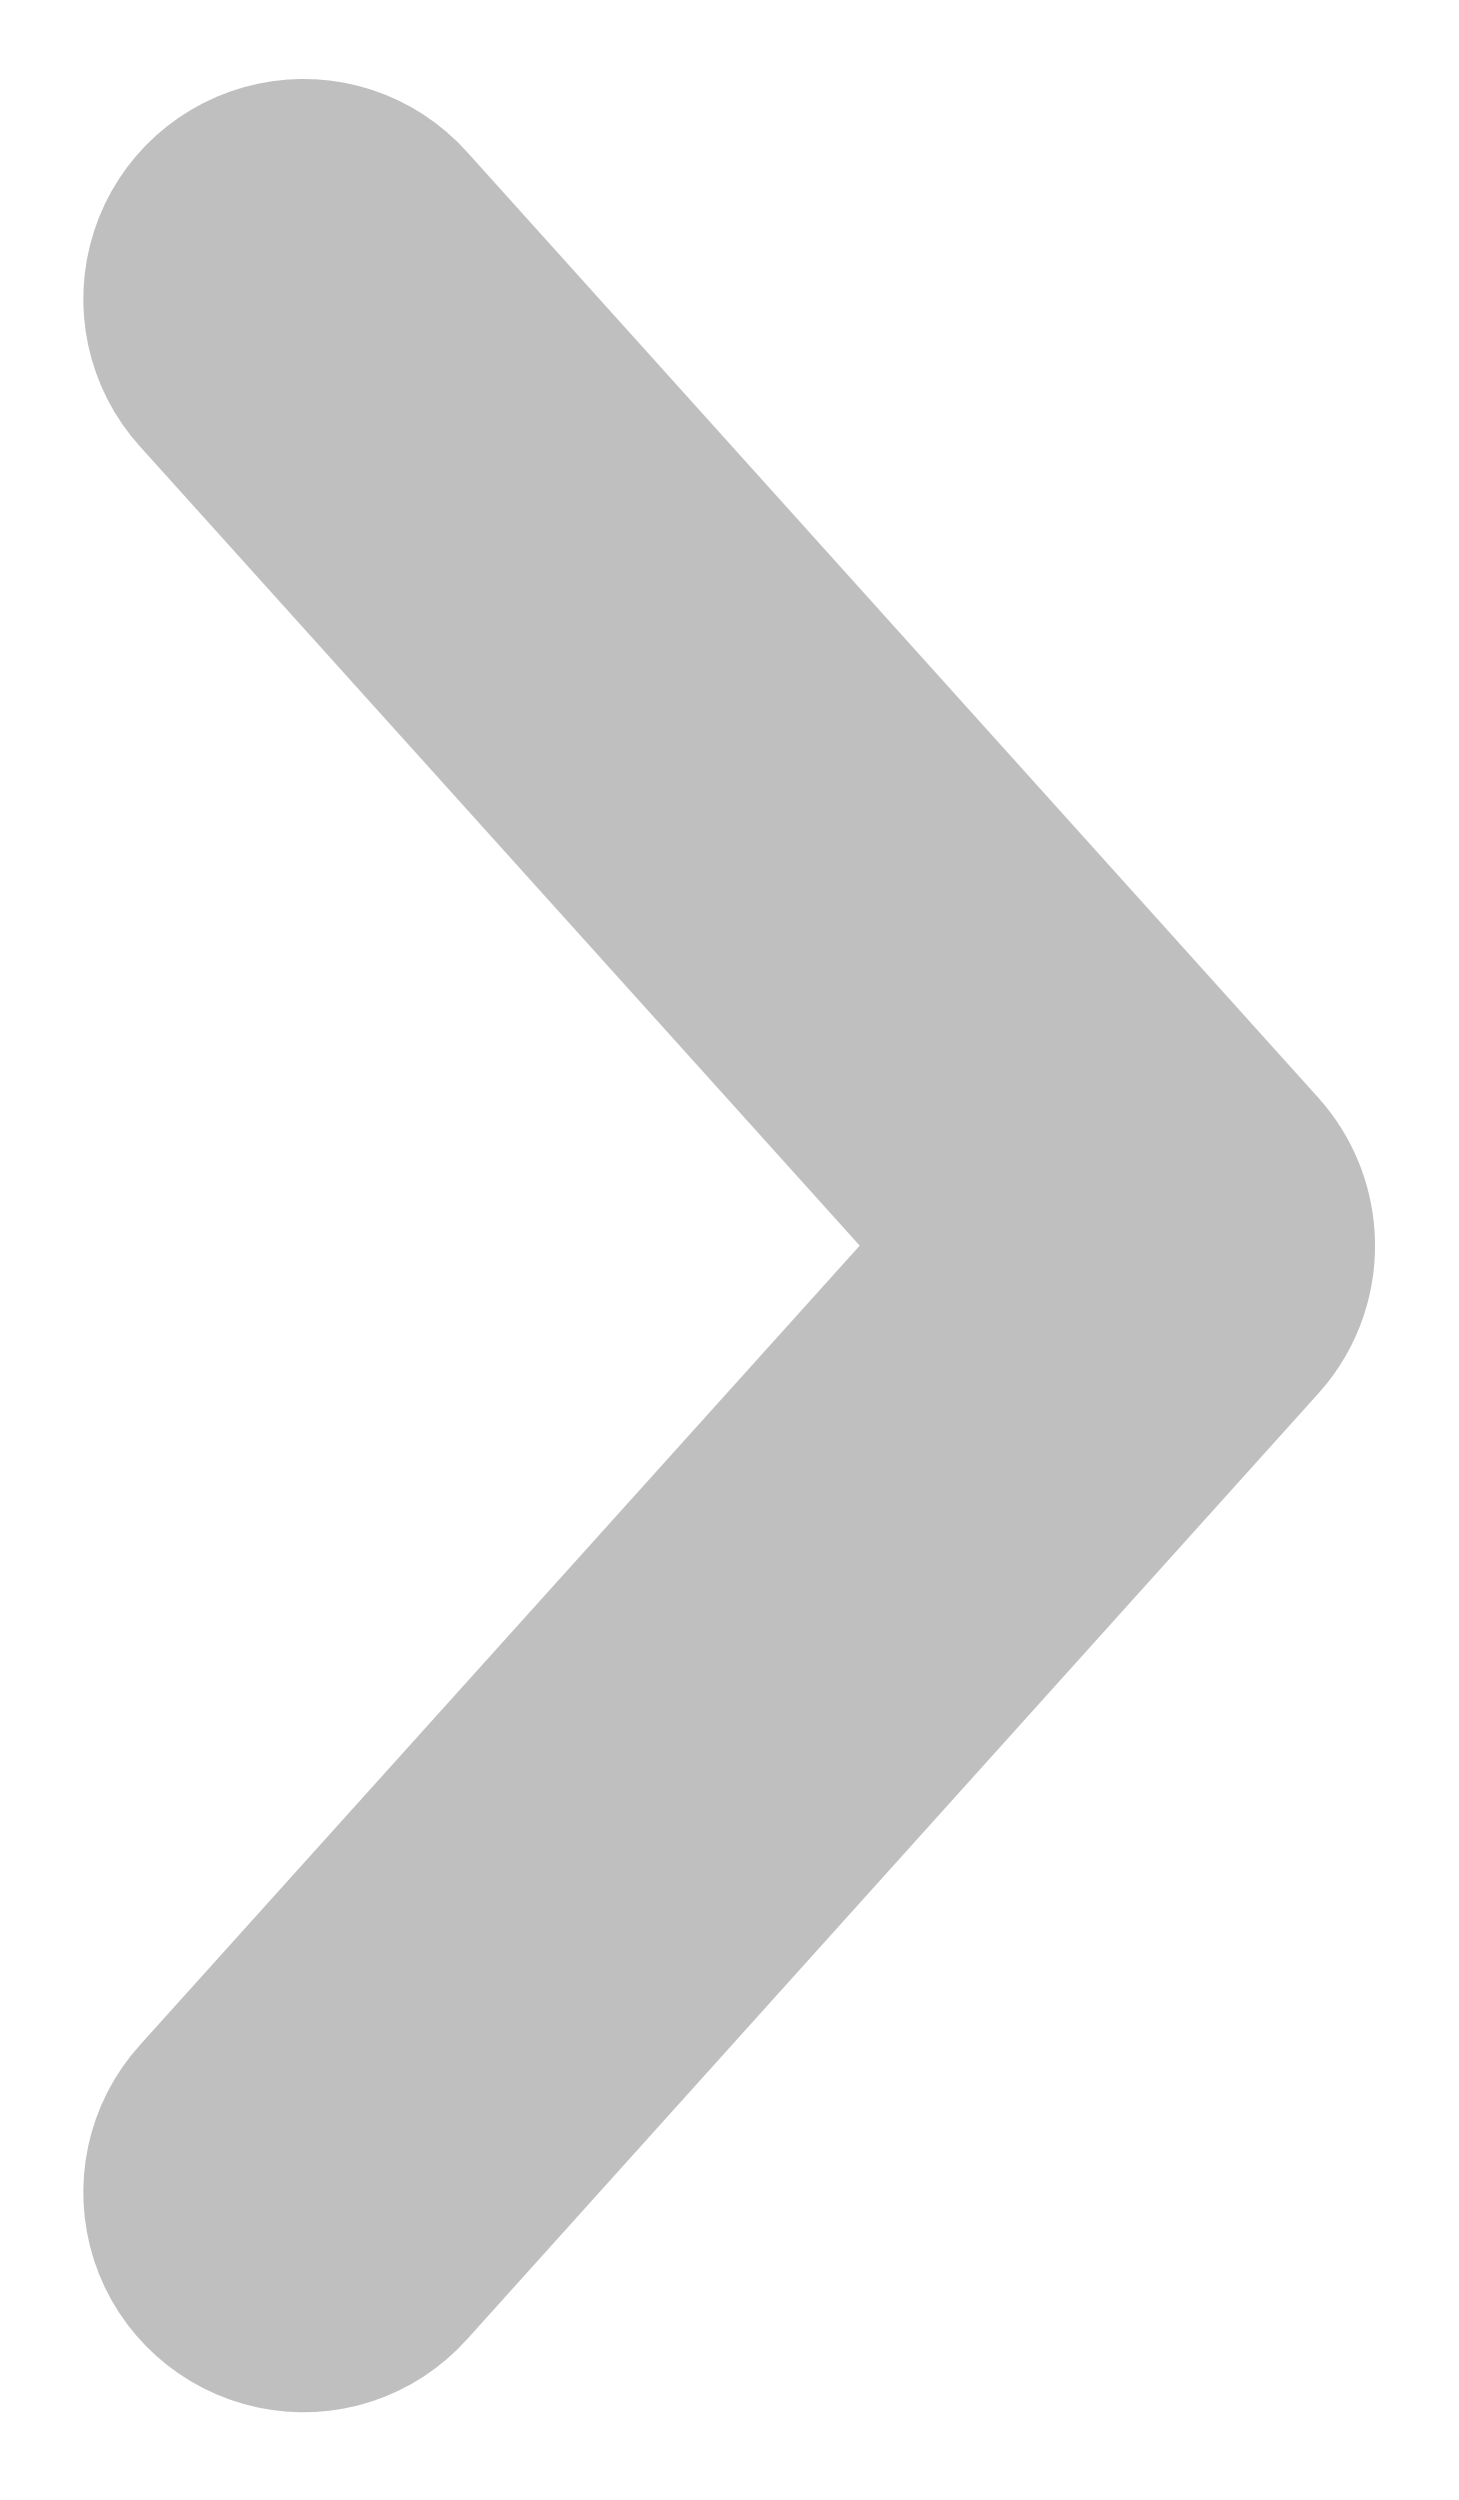
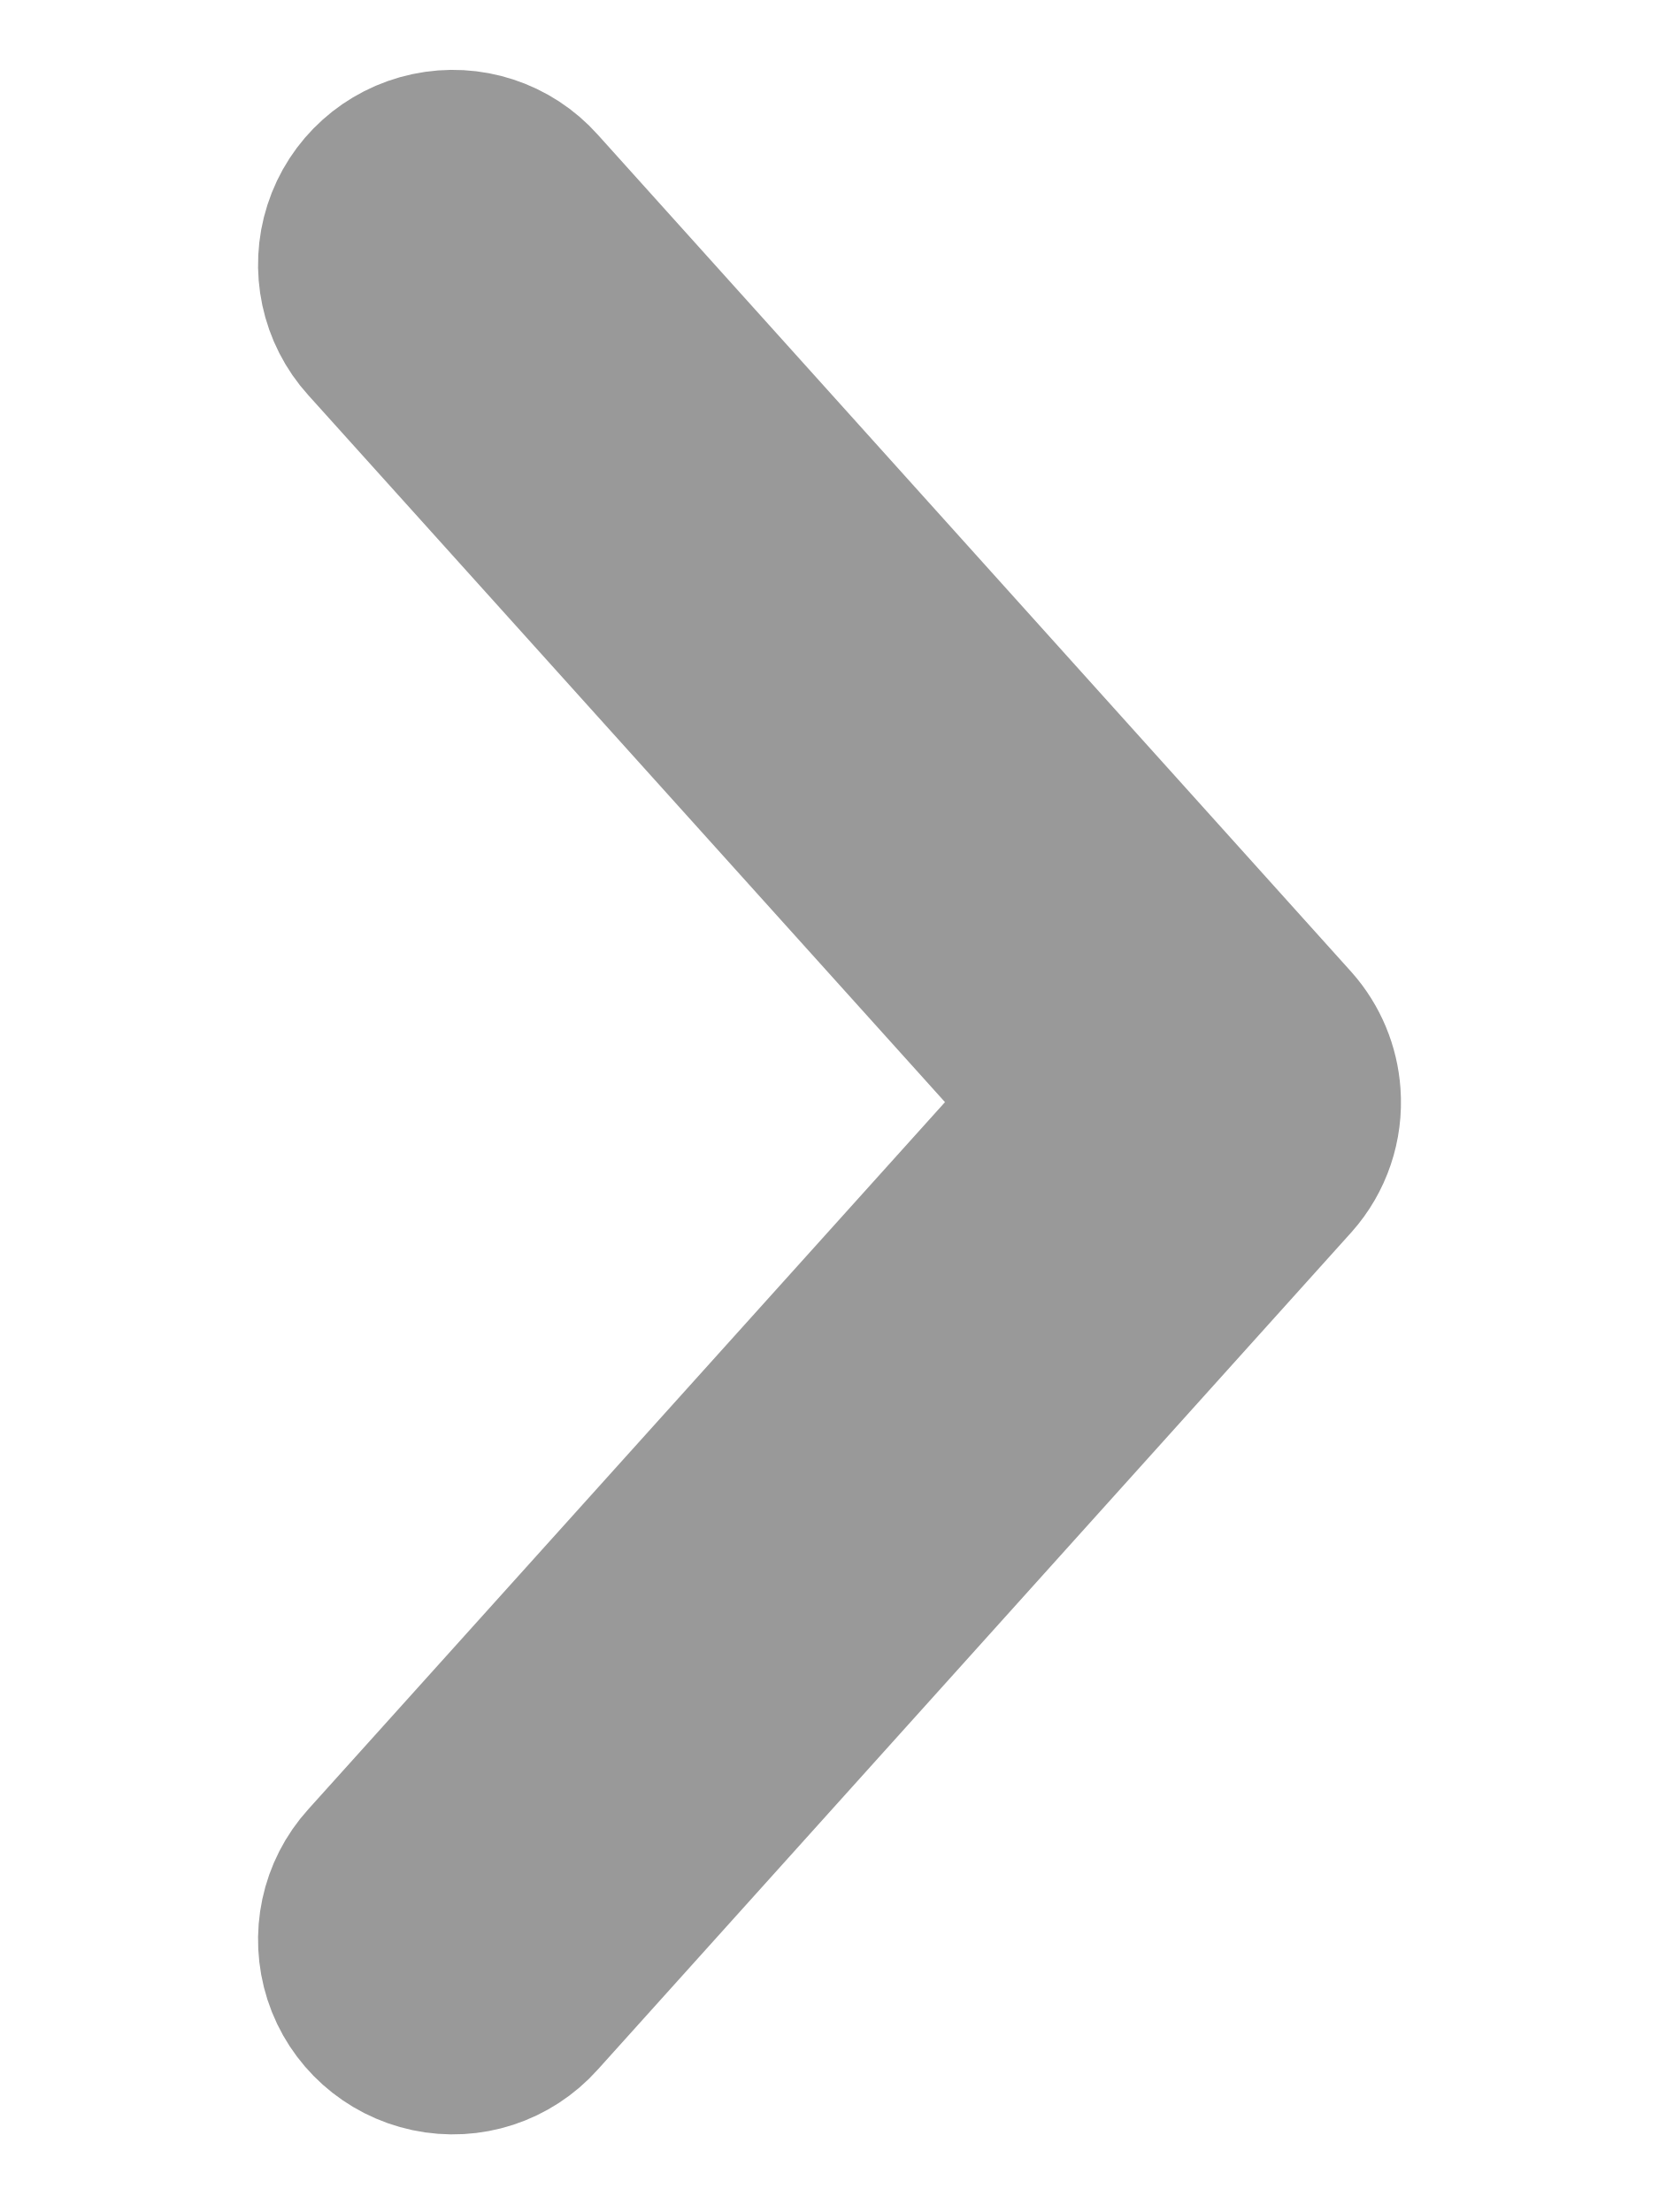
- <svg xmlns="http://www.w3.org/2000/svg" width="7" height="12" viewBox="0 0 7 12" fill="none">
-   <path d="M5.999 5.947C5.992 5.846 5.952 5.75 5.885 5.674L1.796 1.131C1.687 1.009 1.522 0.955 1.362 0.989C1.202 1.023 1.072 1.139 1.022 1.295C0.972 1.45 1.008 1.621 1.118 1.742L4.934 5.979L1.118 10.217C1.008 10.338 0.972 10.508 1.022 10.664C1.072 10.819 1.202 10.935 1.362 10.969C1.522 11.003 1.687 10.949 1.796 10.827L5.885 6.284C5.967 6.192 6.008 6.07 5.999 5.947Z" fill="#BFBFBF" stroke="#BFBFBF" stroke-width="1.2" />
+ <svg xmlns="http://www.w3.org/2000/svg" width="9" height="12" viewBox="0 0 7 12" fill="none">
+   <path d="M5.999 5.947C5.992 5.846 5.952 5.75 5.885 5.674L1.796 1.131C1.687 1.009 1.522 0.955 1.362 0.989C1.202 1.023 1.072 1.139 1.022 1.295C0.972 1.45 1.008 1.621 1.118 1.742L4.934 5.979L1.118 10.217C1.008 10.338 0.972 10.508 1.022 10.664C1.072 10.819 1.202 10.935 1.362 10.969C1.522 11.003 1.687 10.949 1.796 10.827L5.885 6.284C5.967 6.192 6.008 6.07 5.999 5.947Z" fill="#BFBFBF" stroke="#999" stroke-width="1.2" />
</svg>
